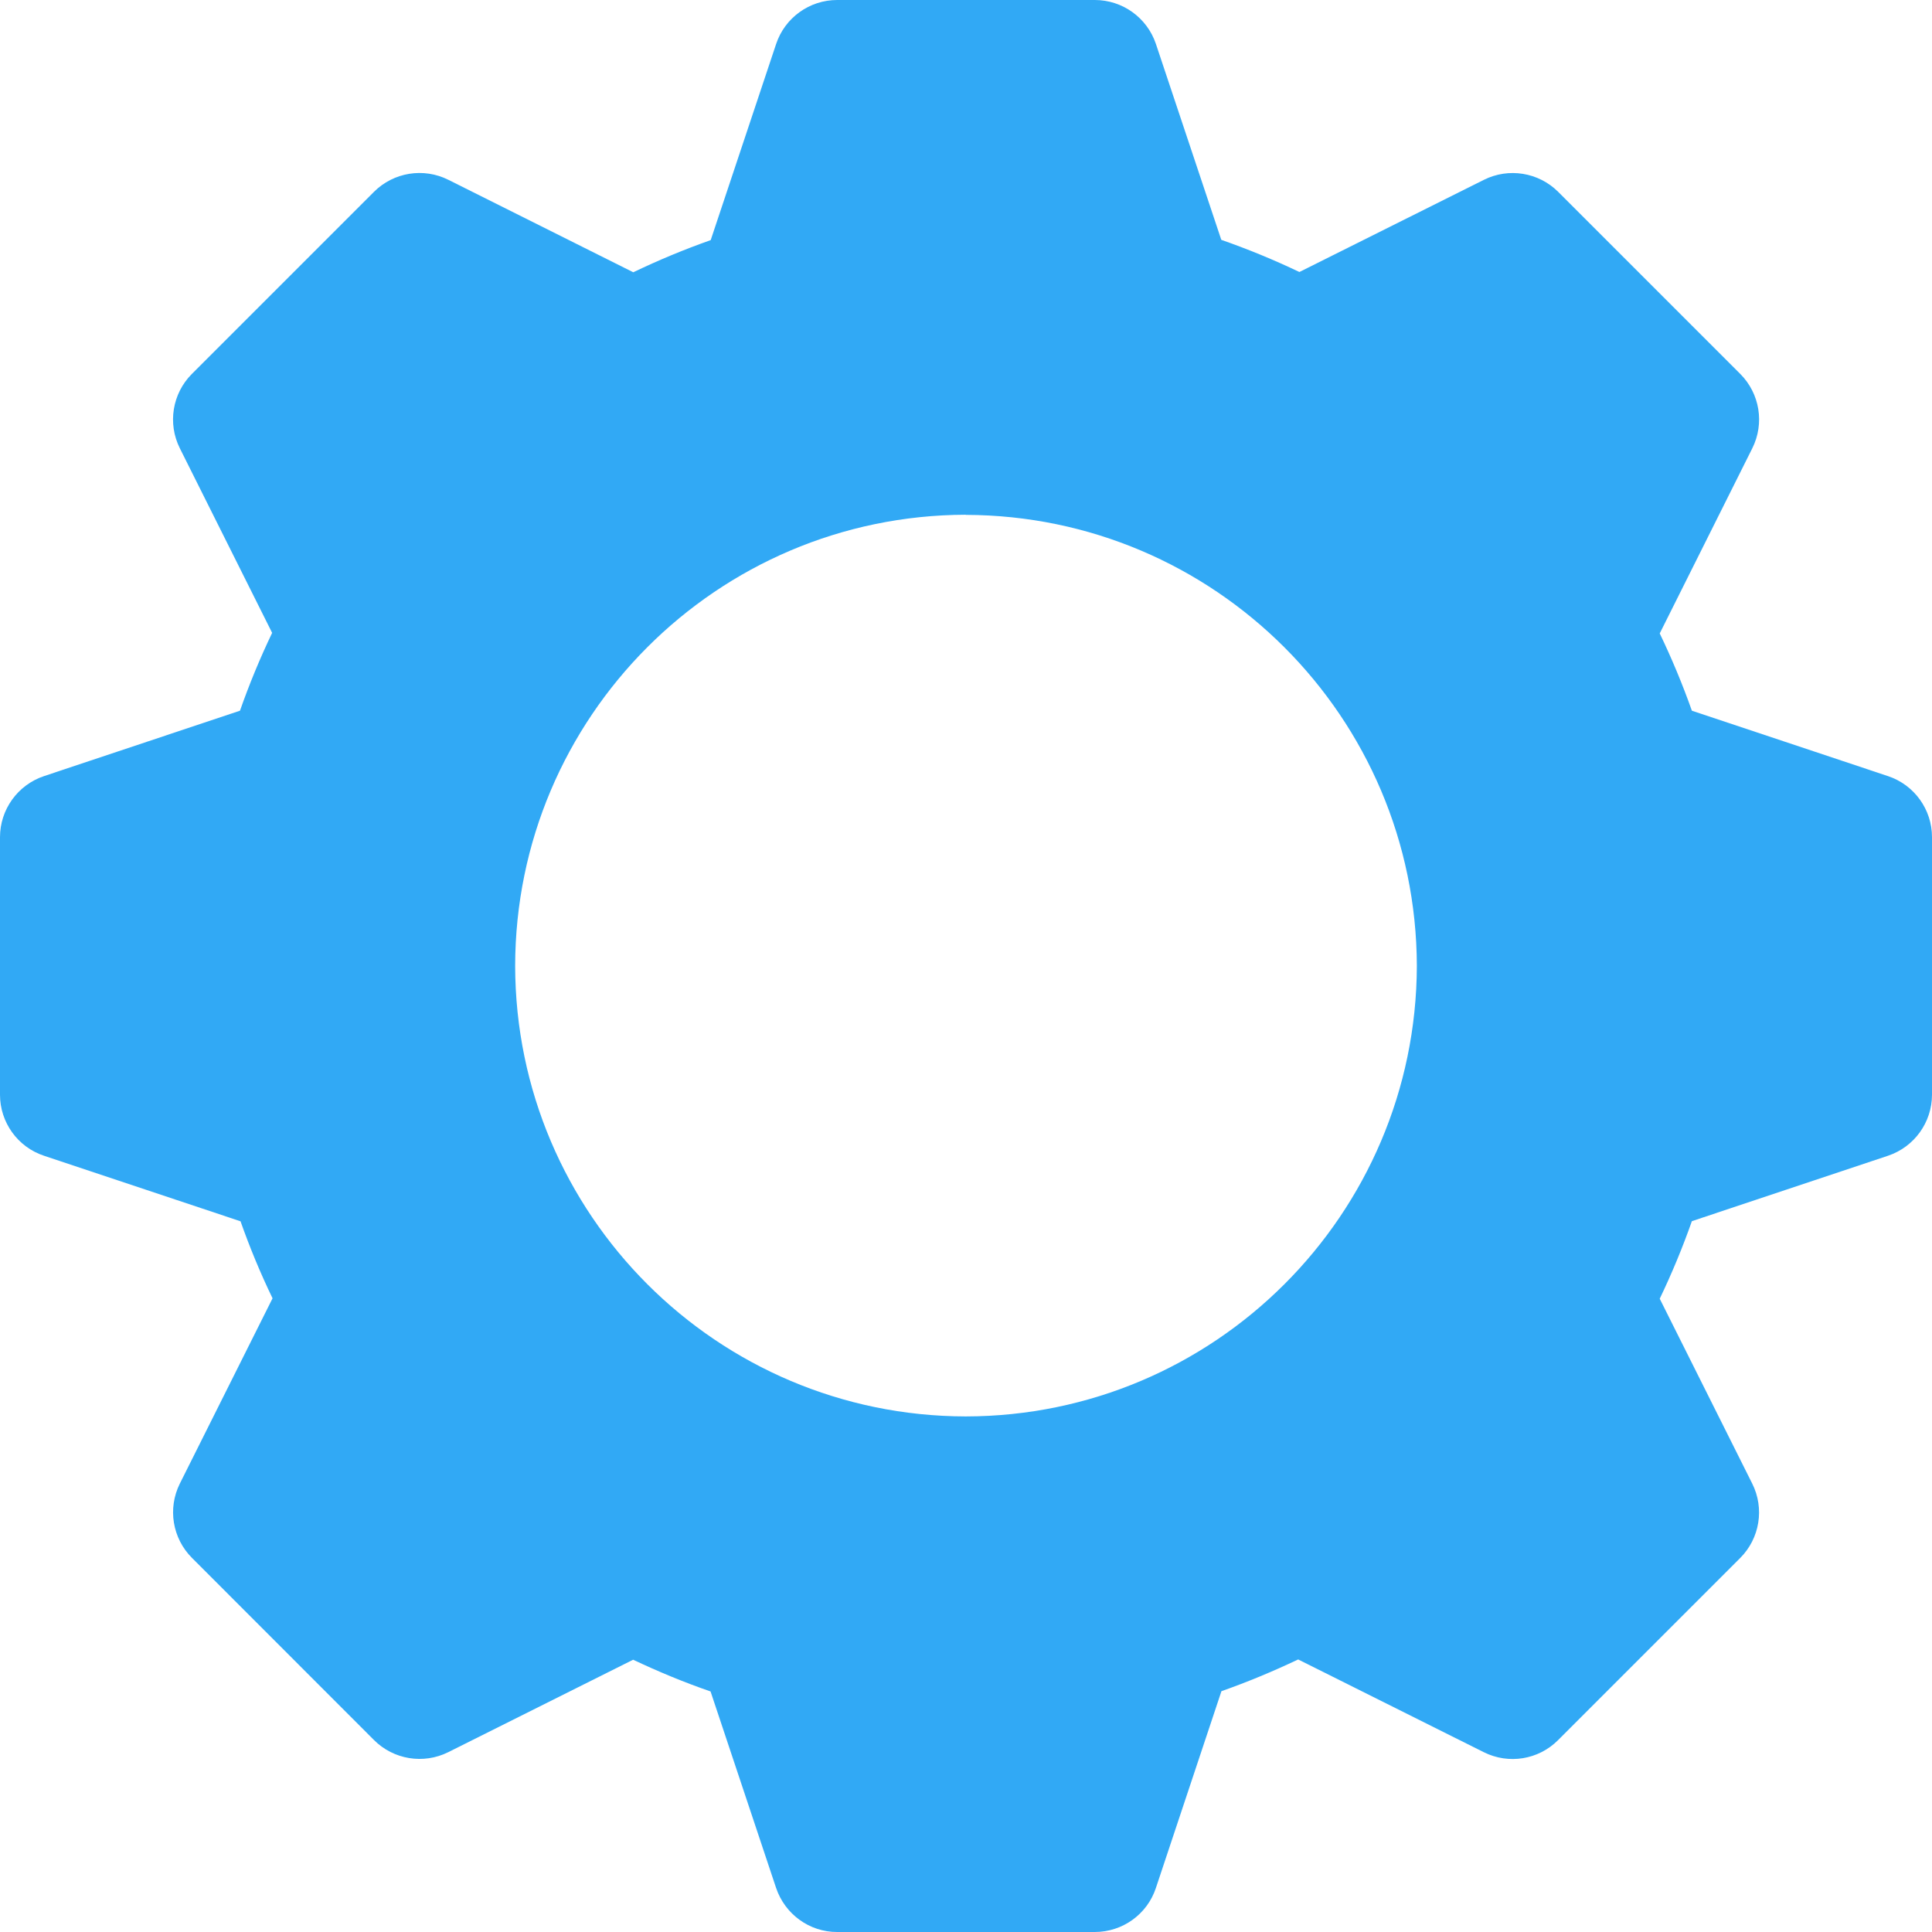
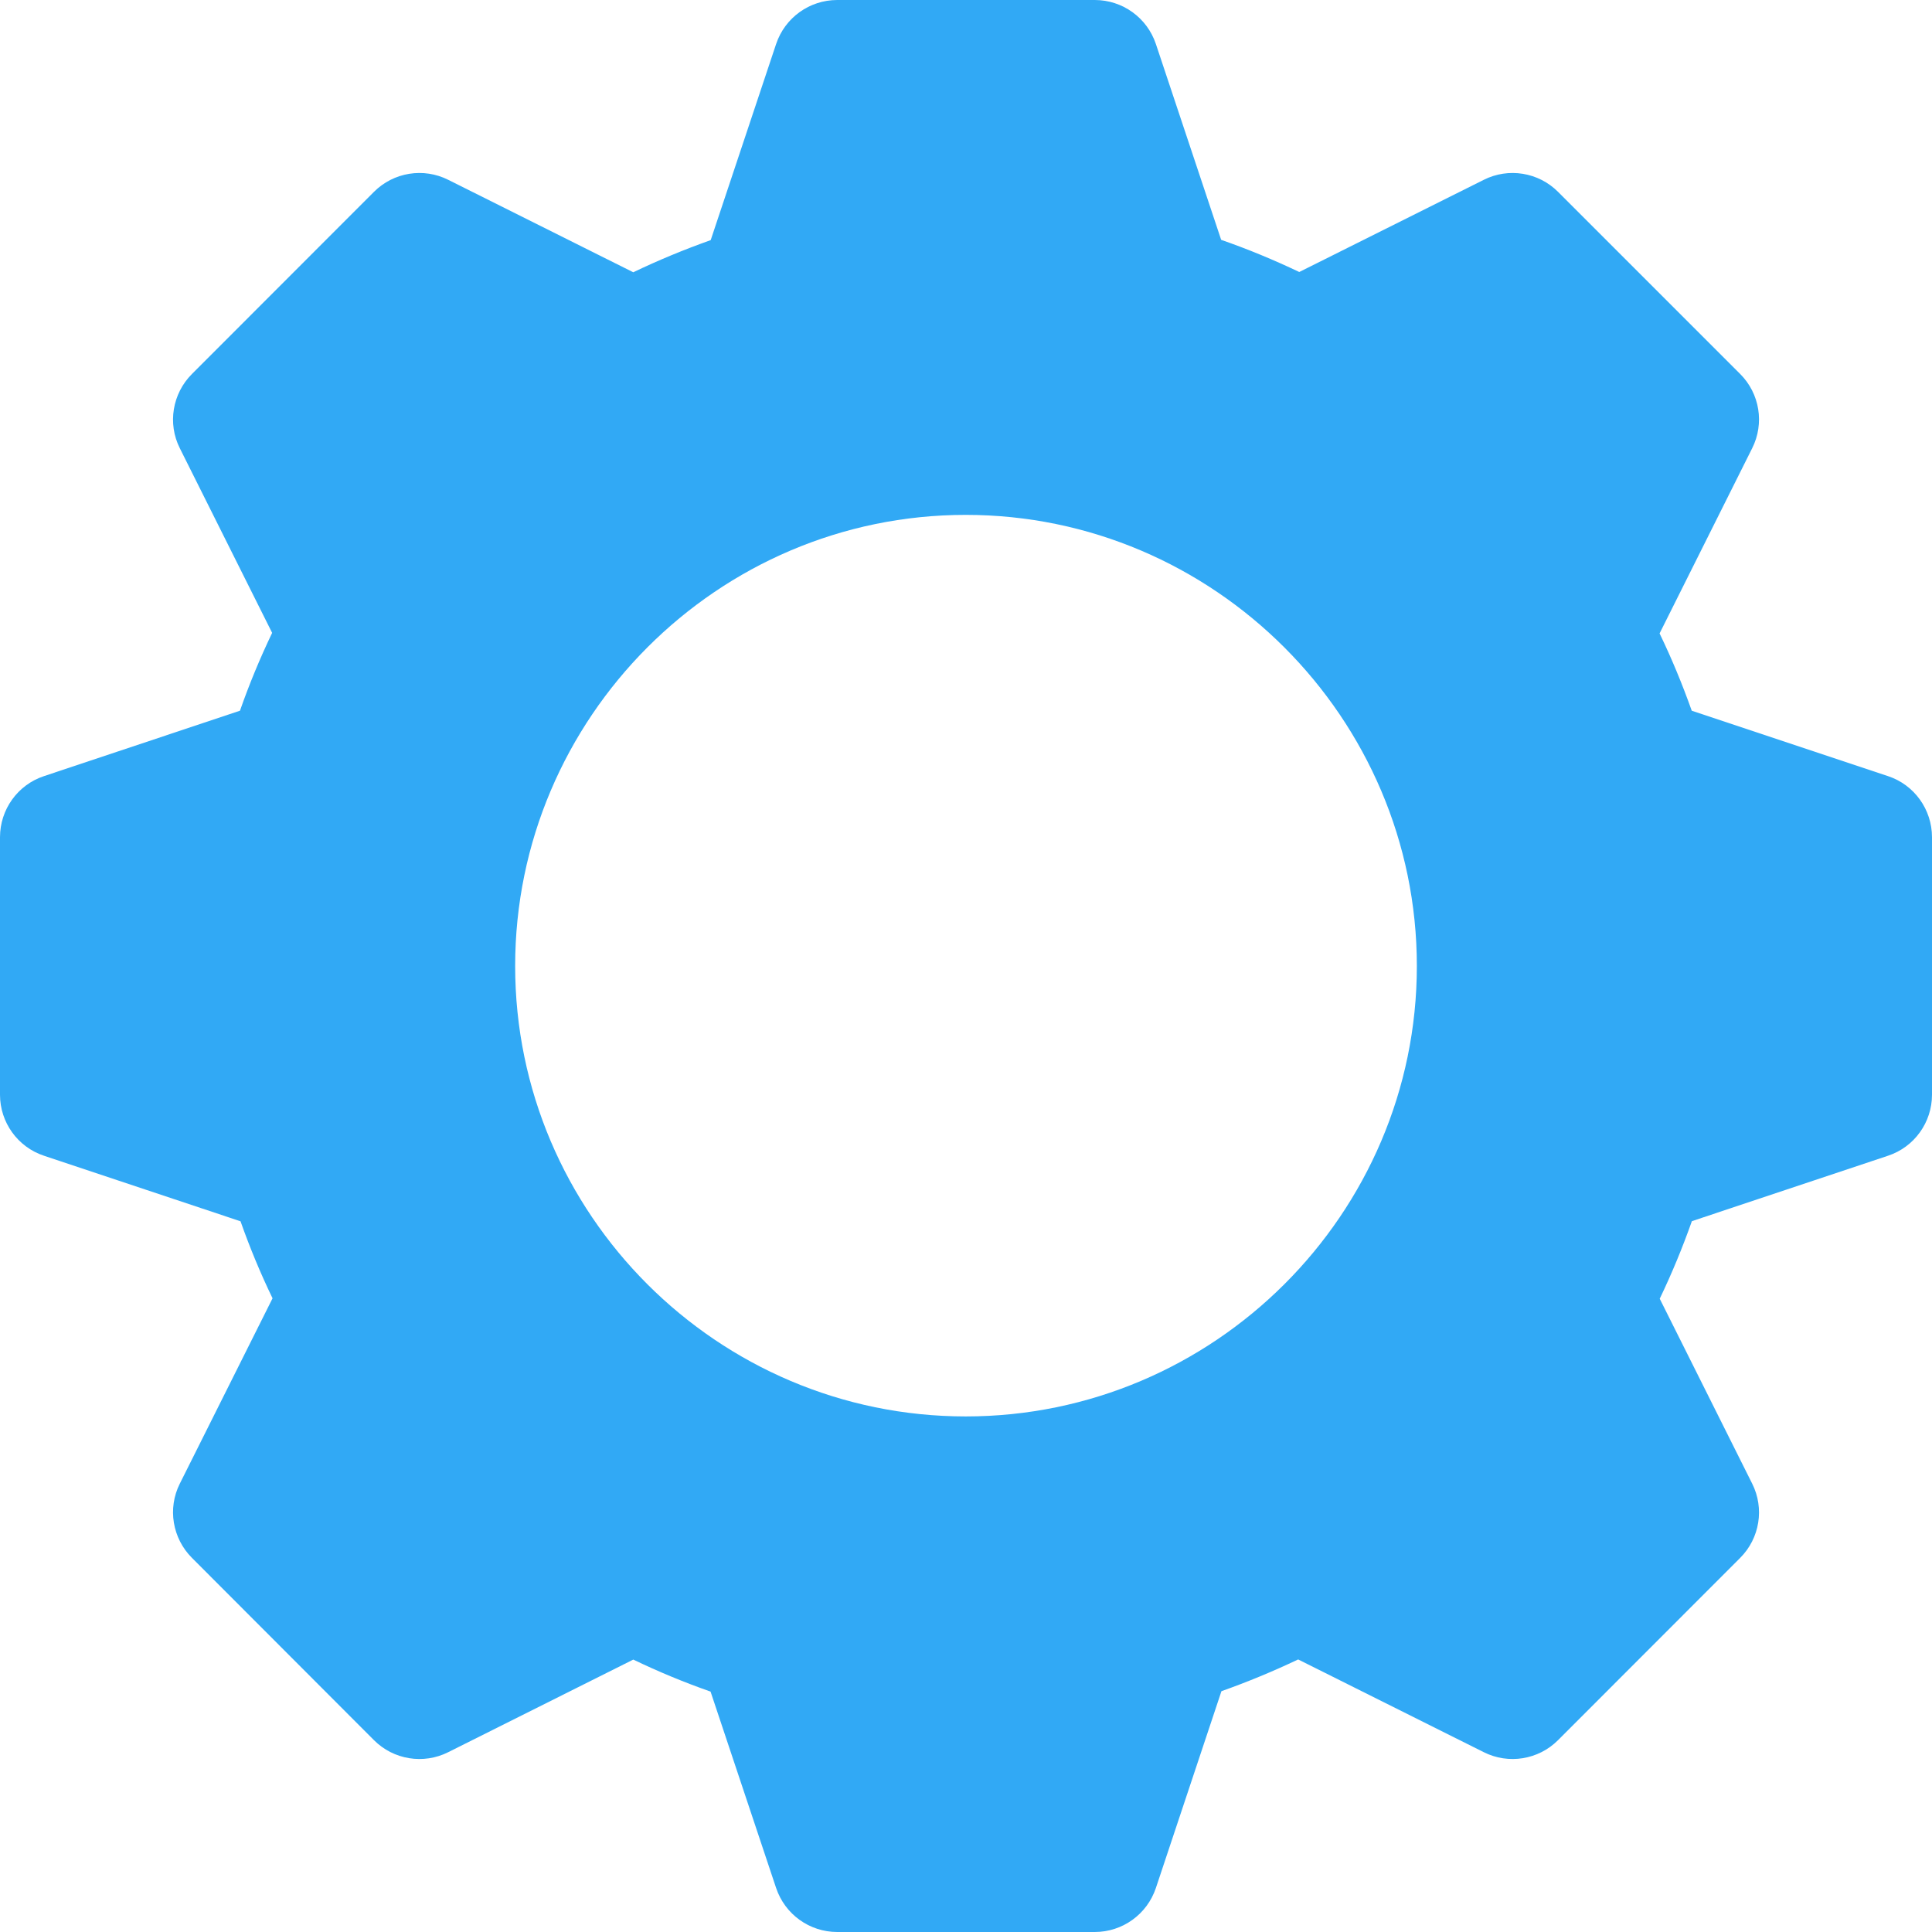
<svg xmlns="http://www.w3.org/2000/svg" width="13" height="13" viewBox="0 0 14 14">
-   <path d="M6.067 0a.466.466 0 00-.443.319L5.15 1.74a5.57 5.57 0 00-.561.233l-1.34-.67a.467.467 0 00-.539.087L1.39 2.71a.467.467 0 00-.087.538l.669 1.338a5.59 5.59 0 00-.233.564l-1.42.474A.467.467 0 000 6.067v1.866c0 .2.128.379.319.442l1.424.475c.067.19.144.376.232.558l-.672 1.343a.467.467 0 00.088.538l1.319 1.32a.467.467 0 00.538.088l1.34-.67c.184.087.37.164.561.23l.475 1.424c.064.19.242.32.443.319h1.866c.201 0 .38-.128.443-.319l.475-1.426c.19-.067.375-.144.556-.23l1.345.672c.18.09.396.055.538-.087l1.32-1.32a.467.467 0 00.087-.54l-.67-1.339a5.59 5.59 0 00.233-.562l1.421-.474A.467.467 0 0014 7.933V6.067a.466.466 0 00-.319-.443L12.26 5.15a5.609 5.609 0 00-.233-.56l.671-1.342a.467.467 0 00-.087-.538l-1.32-1.32a.467.467 0 00-.538-.087l-1.337.668a5.595 5.595 0 00-.566-.233L8.376.318A.467.467 0 007.933 0H6.067zm.931 3.731A3.277 3.277 0 0110.267 7a3.274 3.274 0 01-3.269 3.264A3.271 3.271 0 013.733 7a3.274 3.274 0 013.265-3.27z" fill="#31a9f5" />
+   <path d="M6.067 6.44112e-08C5.866 -0 5.688 0.128 5.624 0.319L5.15 1.74C4.959 1.808 4.772 1.885 4.589 1.973L3.248 1.303C3.069 1.213 2.852 1.248 2.71 1.39L1.391 2.71C1.249 2.852 1.213 3.069 1.303 3.248L1.972 4.586C1.884 4.77 1.806 4.958 1.739 5.15L0.319 5.624C0.128 5.687 -0 5.866 6.44154e-08 6.067V7.933C-0 8.133 0.128 8.312 0.319 8.375L1.743 8.85C1.81 9.04 1.887 9.226 1.975 9.408L1.303 10.751C1.213 10.93 1.249 11.147 1.391 11.289L2.71 12.61C2.852 12.752 3.069 12.787 3.248 12.697L4.589 12.026C4.772 12.114 4.958 12.191 5.149 12.258L5.624 13.681C5.688 13.872 5.866 14 6.067 14H7.933C8.134 14 8.312 13.872 8.376 13.681L8.851 12.255C9.04 12.188 9.226 12.111 9.407 12.025L10.752 12.697C10.931 12.787 11.148 12.752 11.29 12.61L12.61 11.289C12.752 11.147 12.787 10.93 12.697 10.751L12.027 9.411C12.115 9.228 12.192 9.041 12.26 8.849L13.681 8.375C13.872 8.312 14 8.133 14 7.933V6.067C14 5.866 13.872 5.687 13.681 5.624L12.259 5.15C12.191 4.959 12.114 4.772 12.026 4.59L12.697 3.248C12.787 3.069 12.752 2.852 12.61 2.71L11.29 1.39C11.148 1.248 10.931 1.213 10.752 1.303L9.415 1.971C9.23 1.883 9.042 1.805 8.849 1.738L8.376 0.319C8.312 0.128 8.134 -0 7.933 6.44112e-08H6.067ZM6.998 3.731C8.796 3.731 10.267 5.202 10.267 7C10.267 8.798 8.796 10.264 6.998 10.264C5.2 10.264 3.733 8.798 3.733 7C3.733 5.202 5.2 3.731 6.998 3.731Z" fill="#31a9f5" />
</svg>
